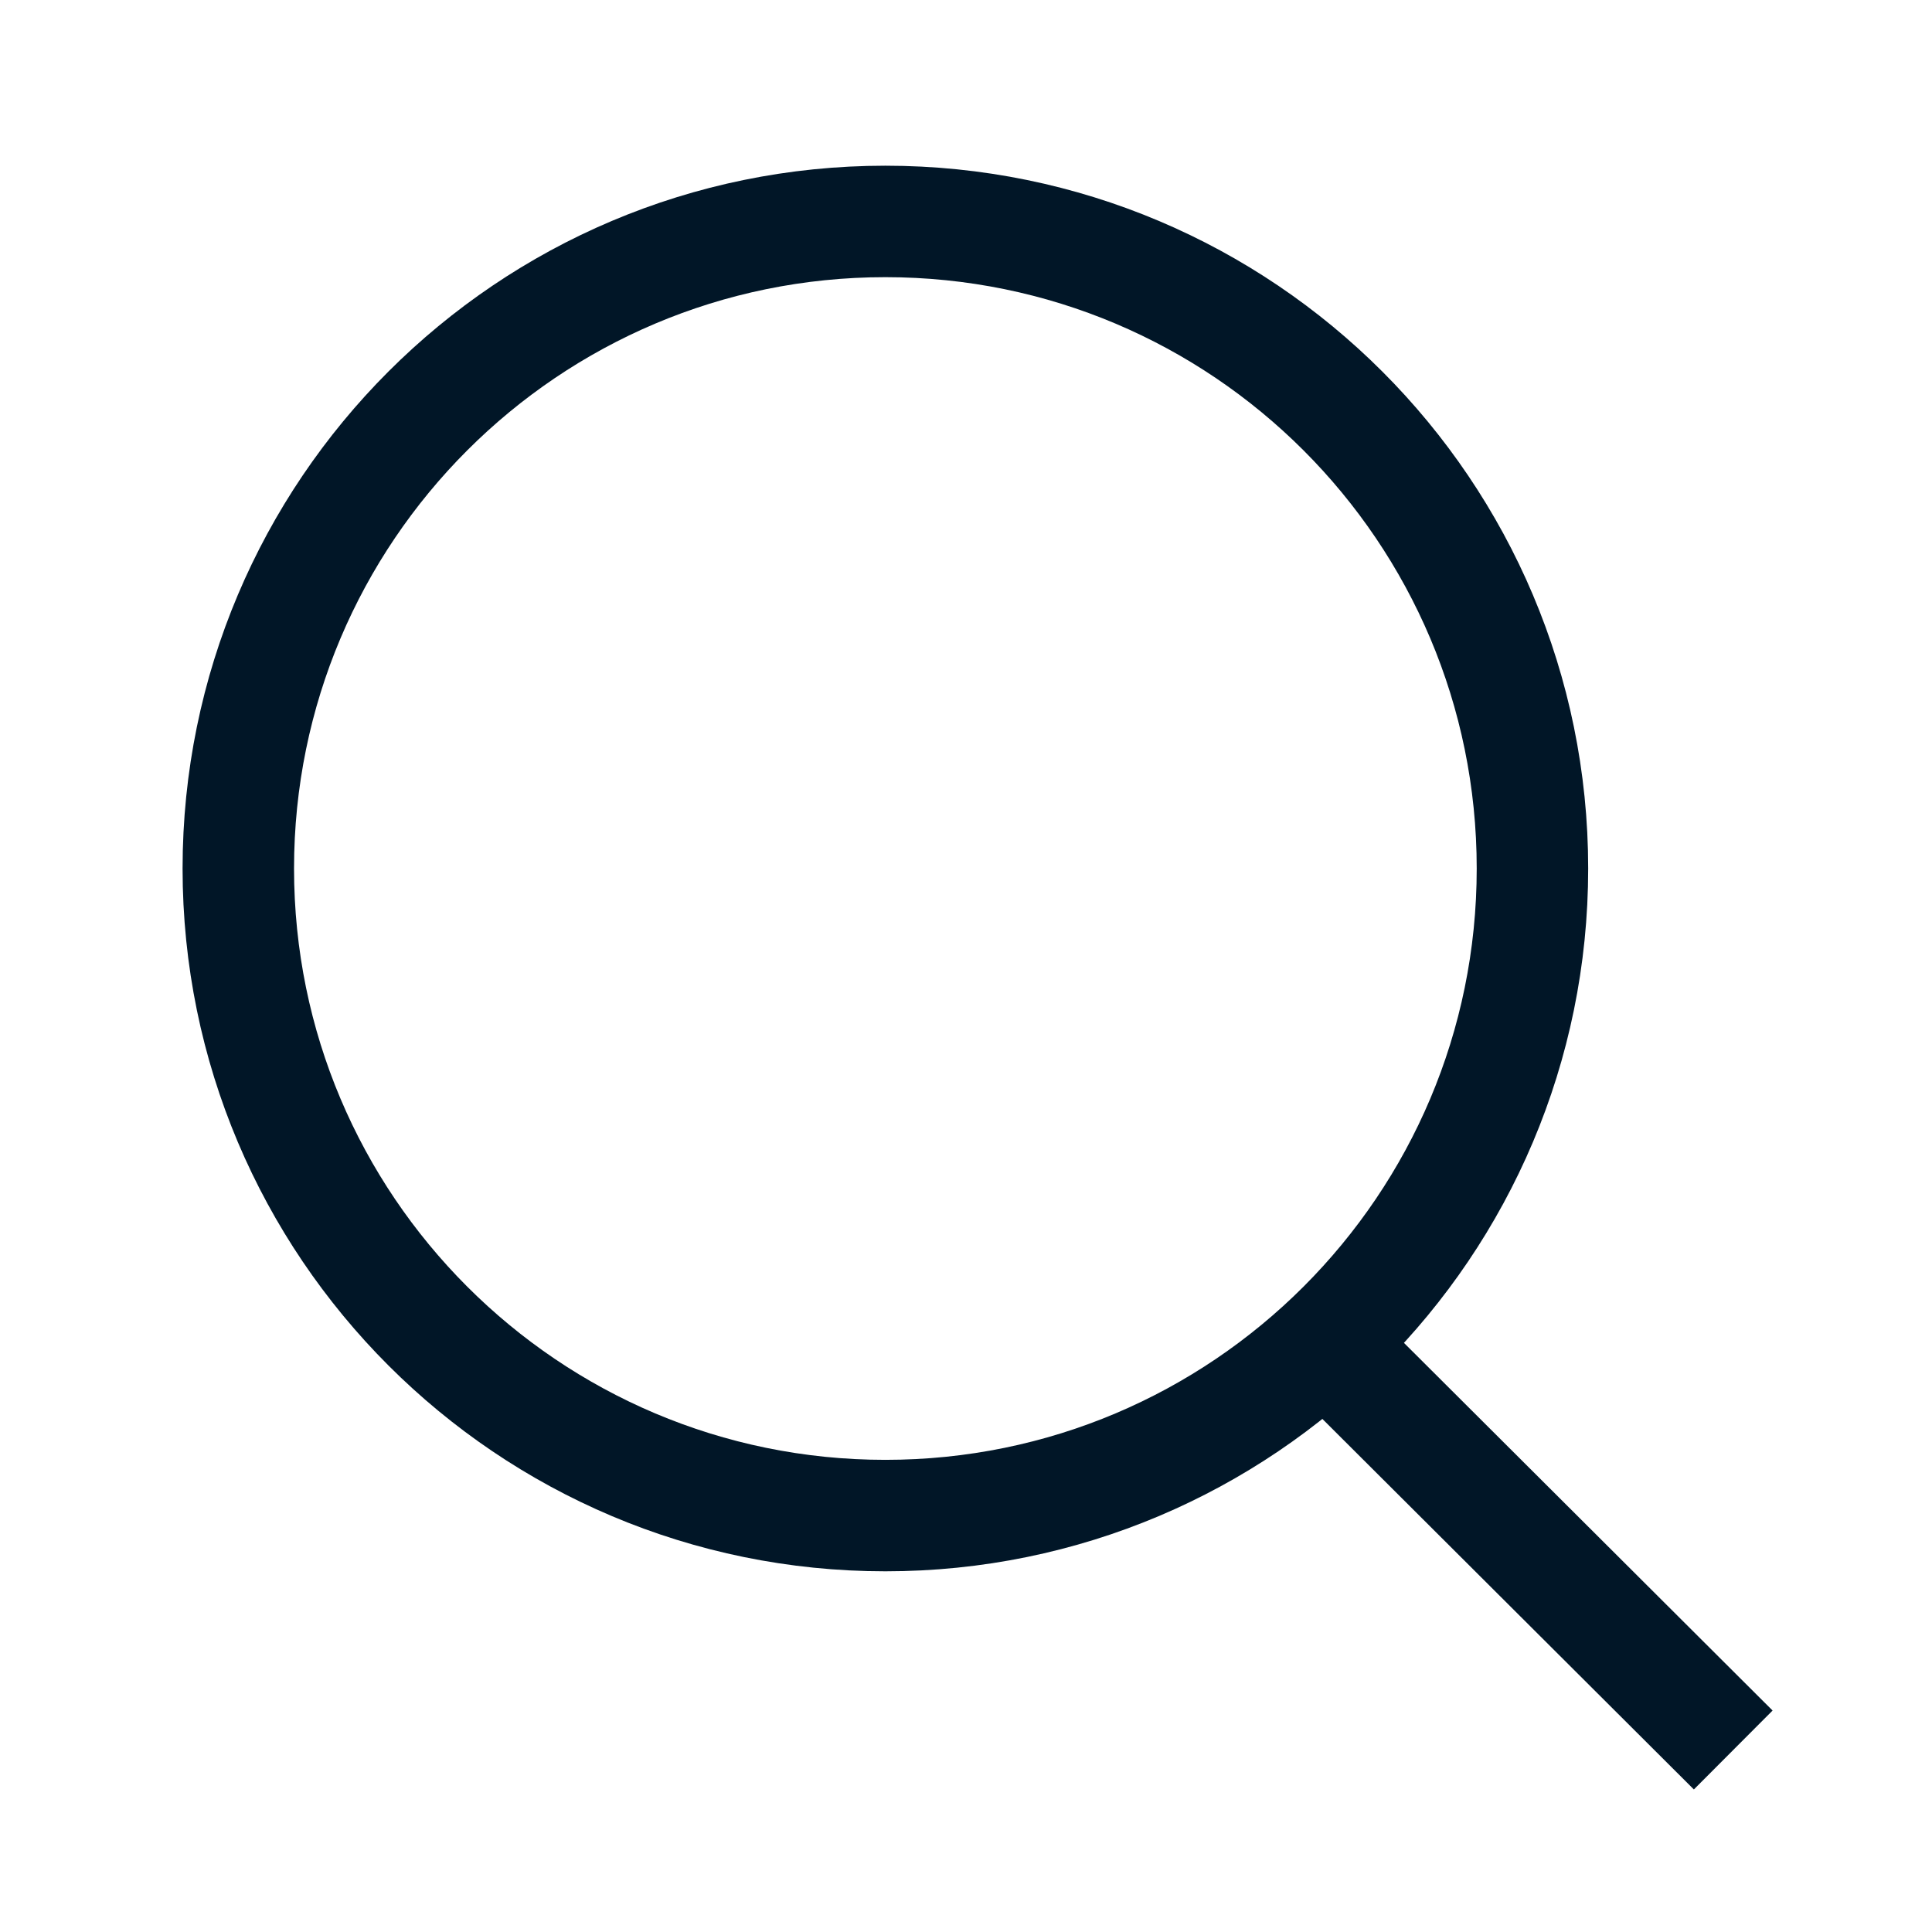
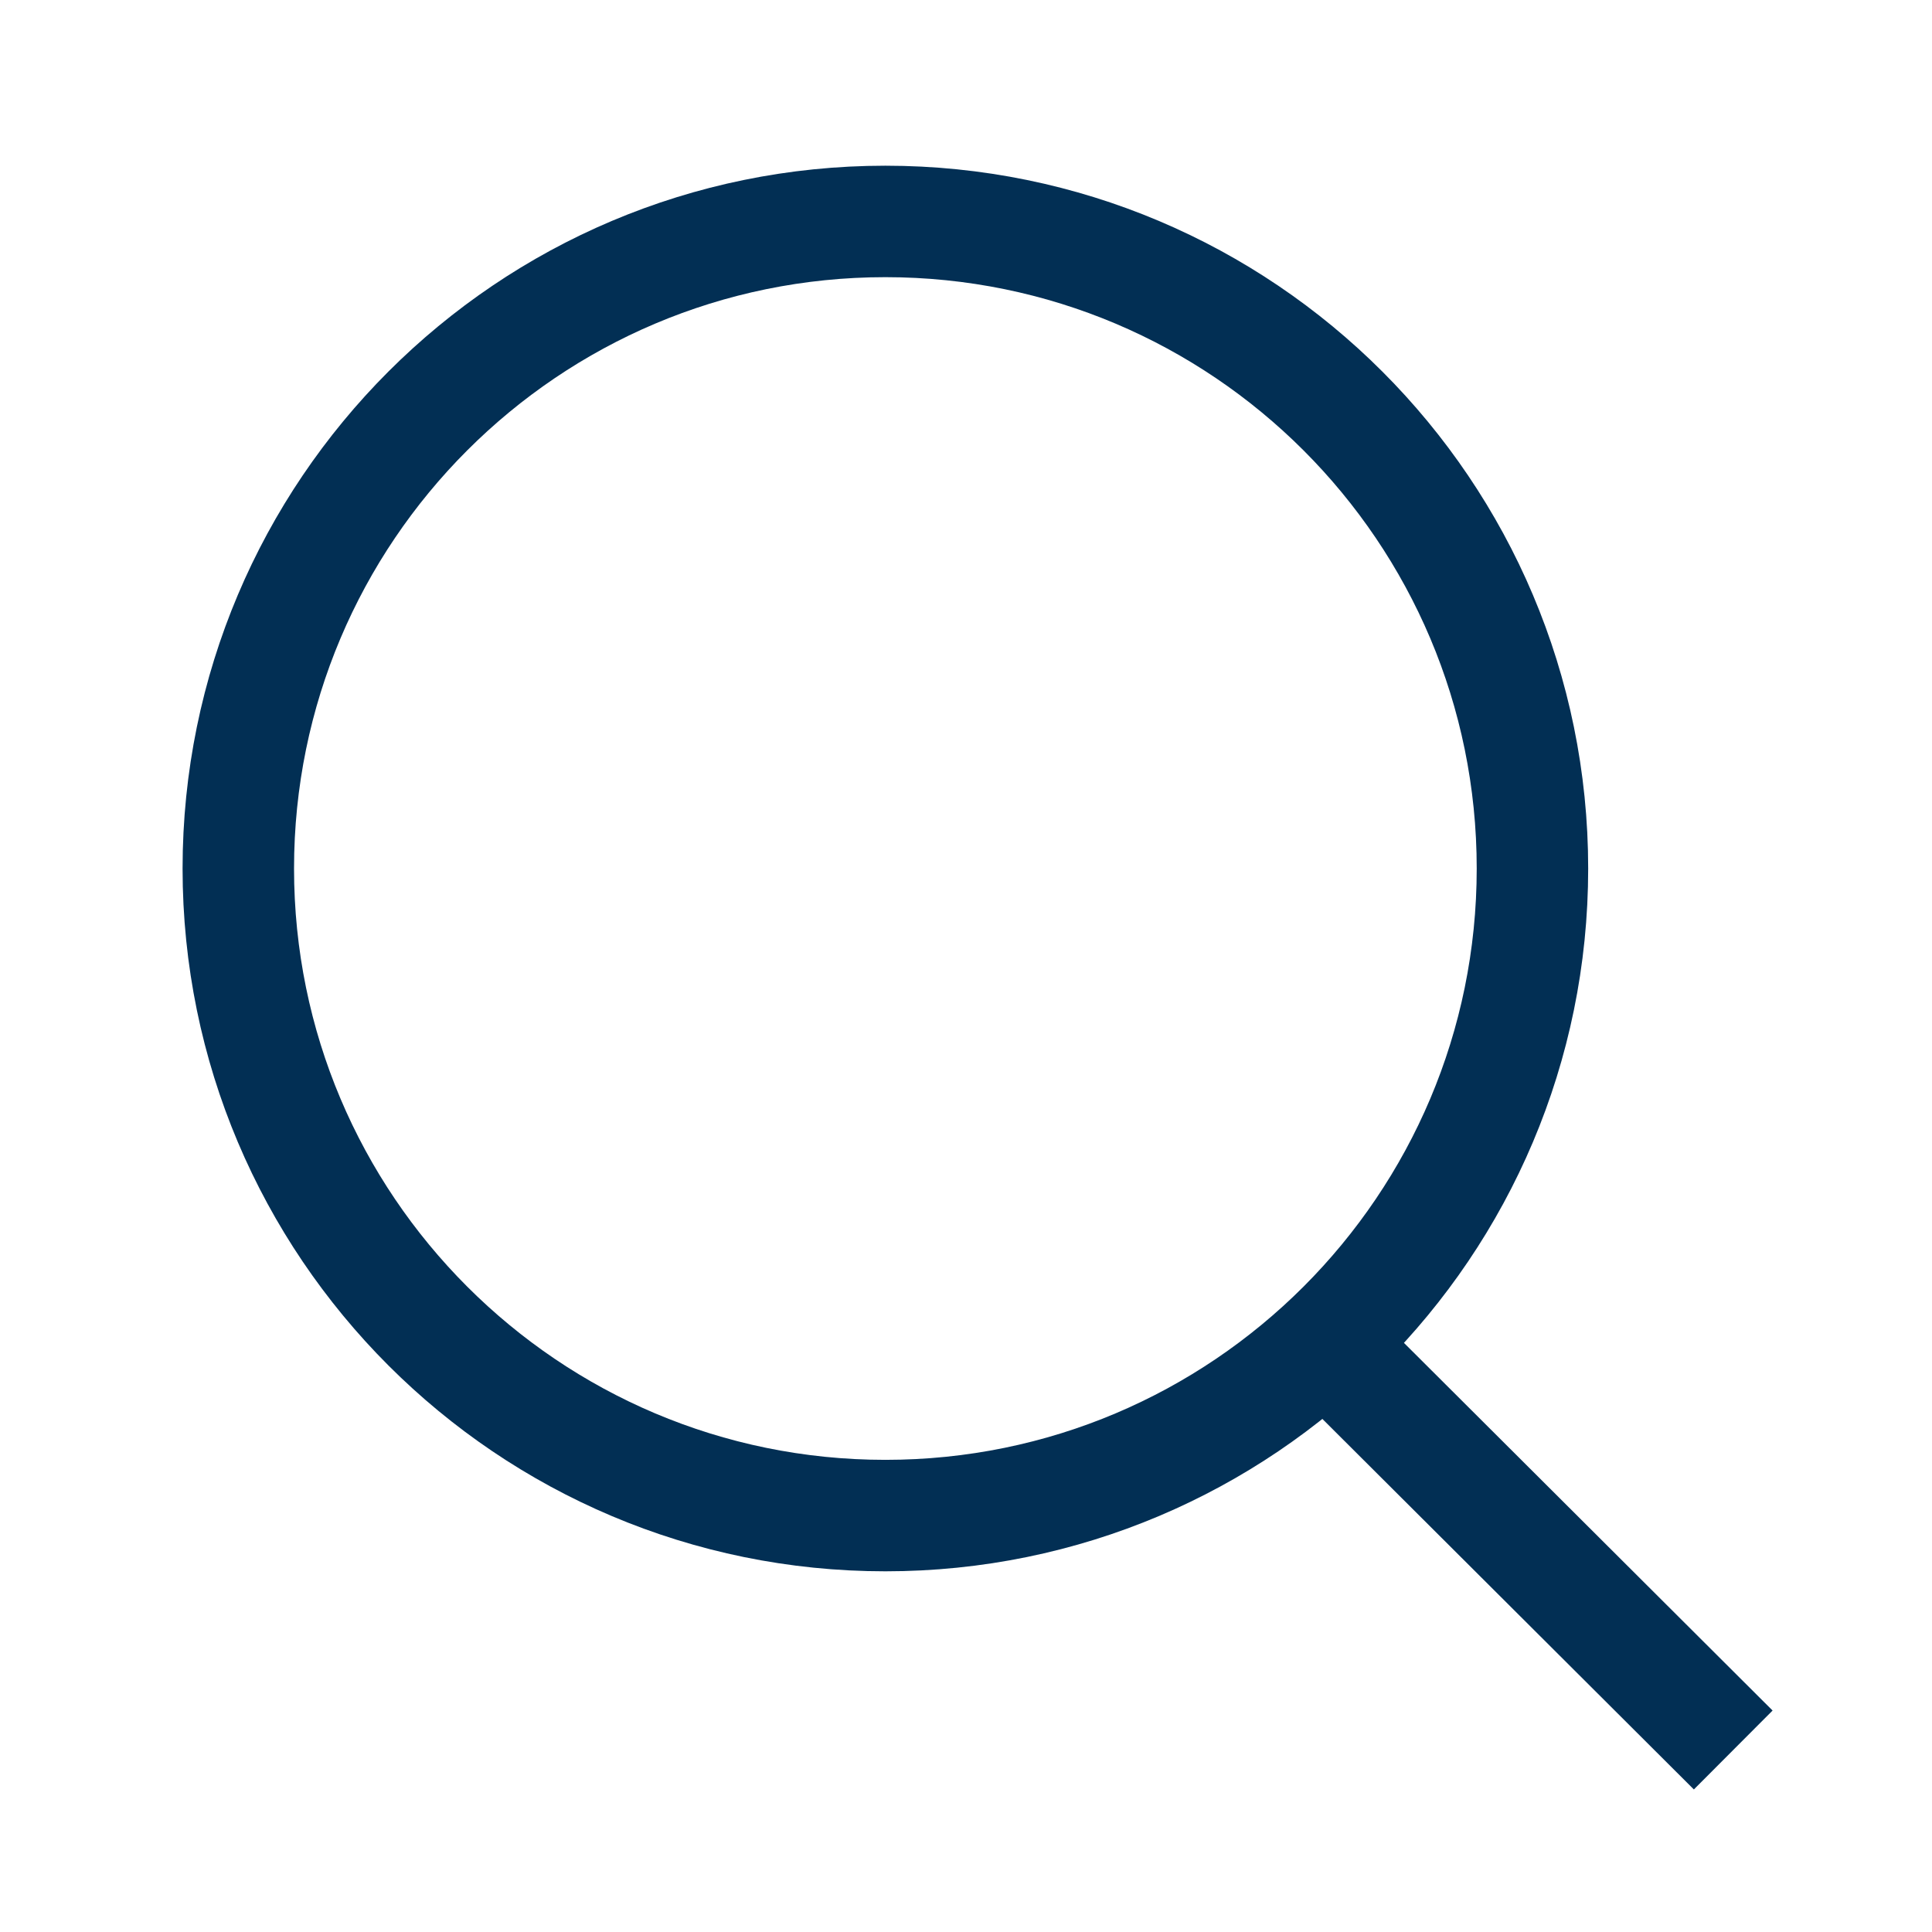
<svg xmlns="http://www.w3.org/2000/svg" width="26" height="26" viewBox="0 0 26 26" fill="none">
-   <circle cx="11.915" cy="11.688" r="8.708" stroke="#011627" stroke-width="1.5" stroke-linecap="square" />
-   <path d="M17.861 18.101L22.794 23.021" stroke="#011627" stroke-width="1.5" stroke-linecap="square" />
+   <circle cx="11.915" cy="11.688" r="8.708" stroke="#022F54" stroke-width="1.5" stroke-linecap="square" />
+   <path d="M17.861 18.101L22.794 23.021" stroke="#022F54" stroke-width="1.5" stroke-linecap="square" />
</svg>
